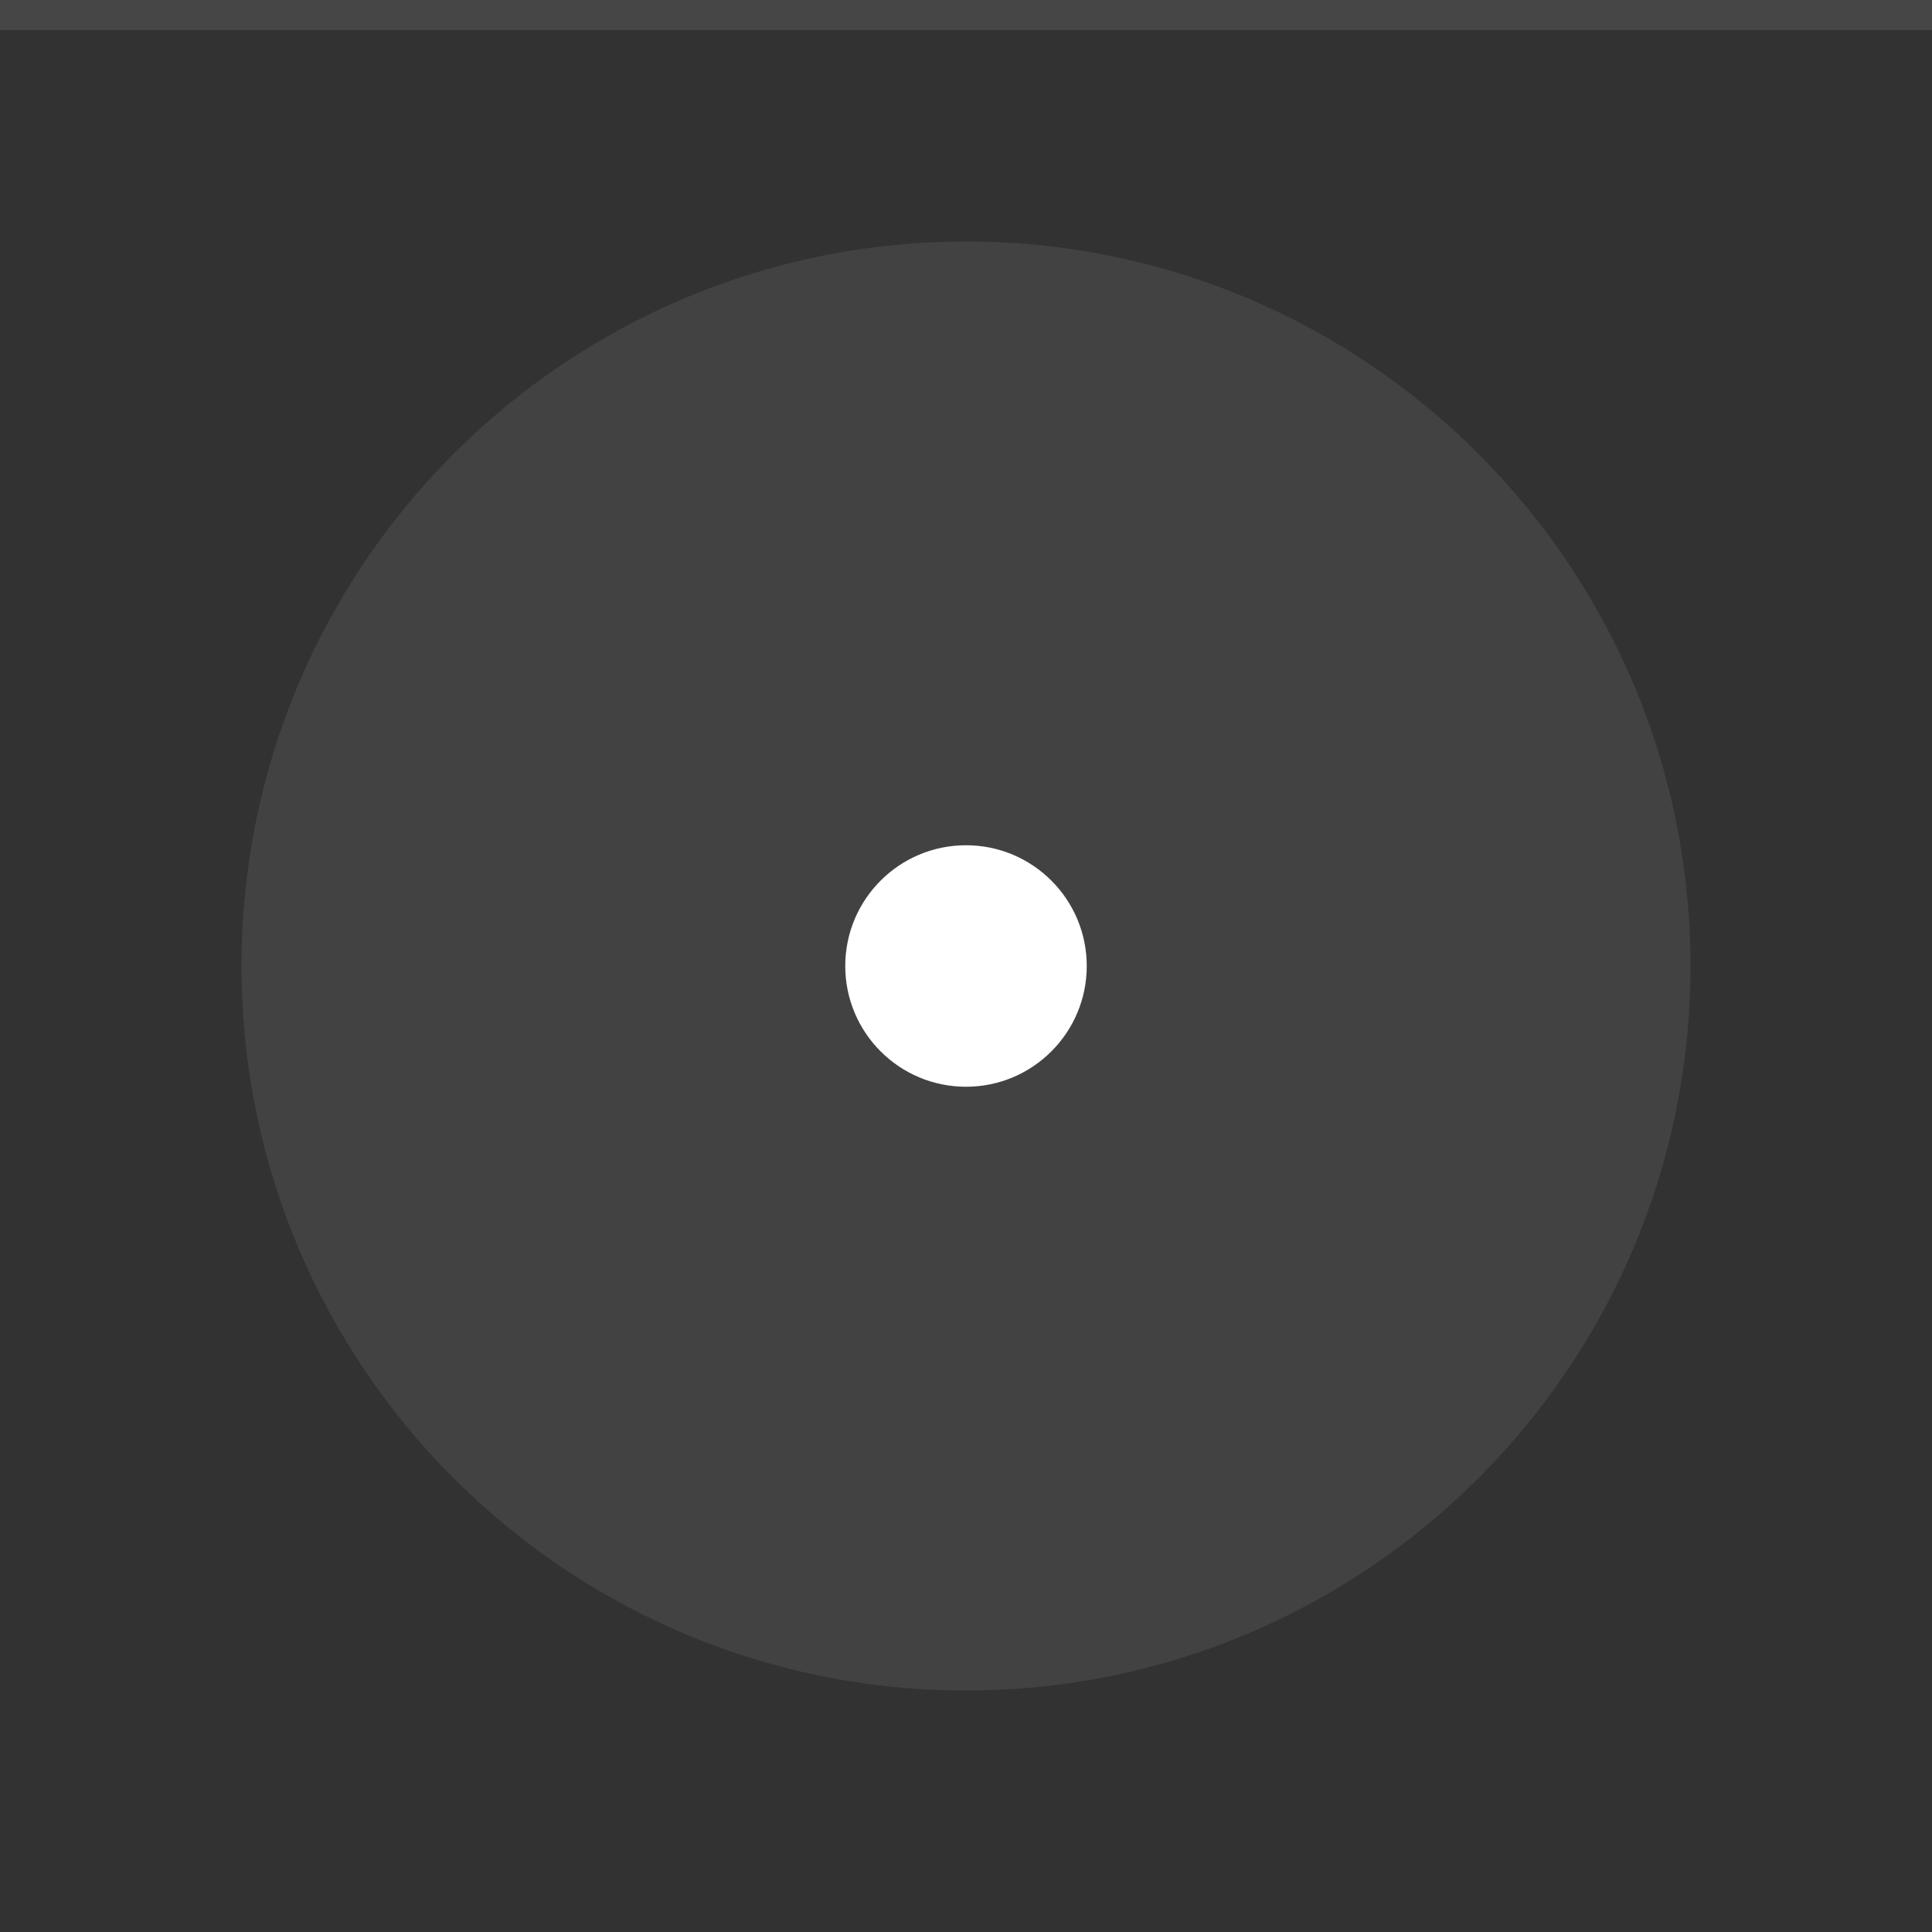
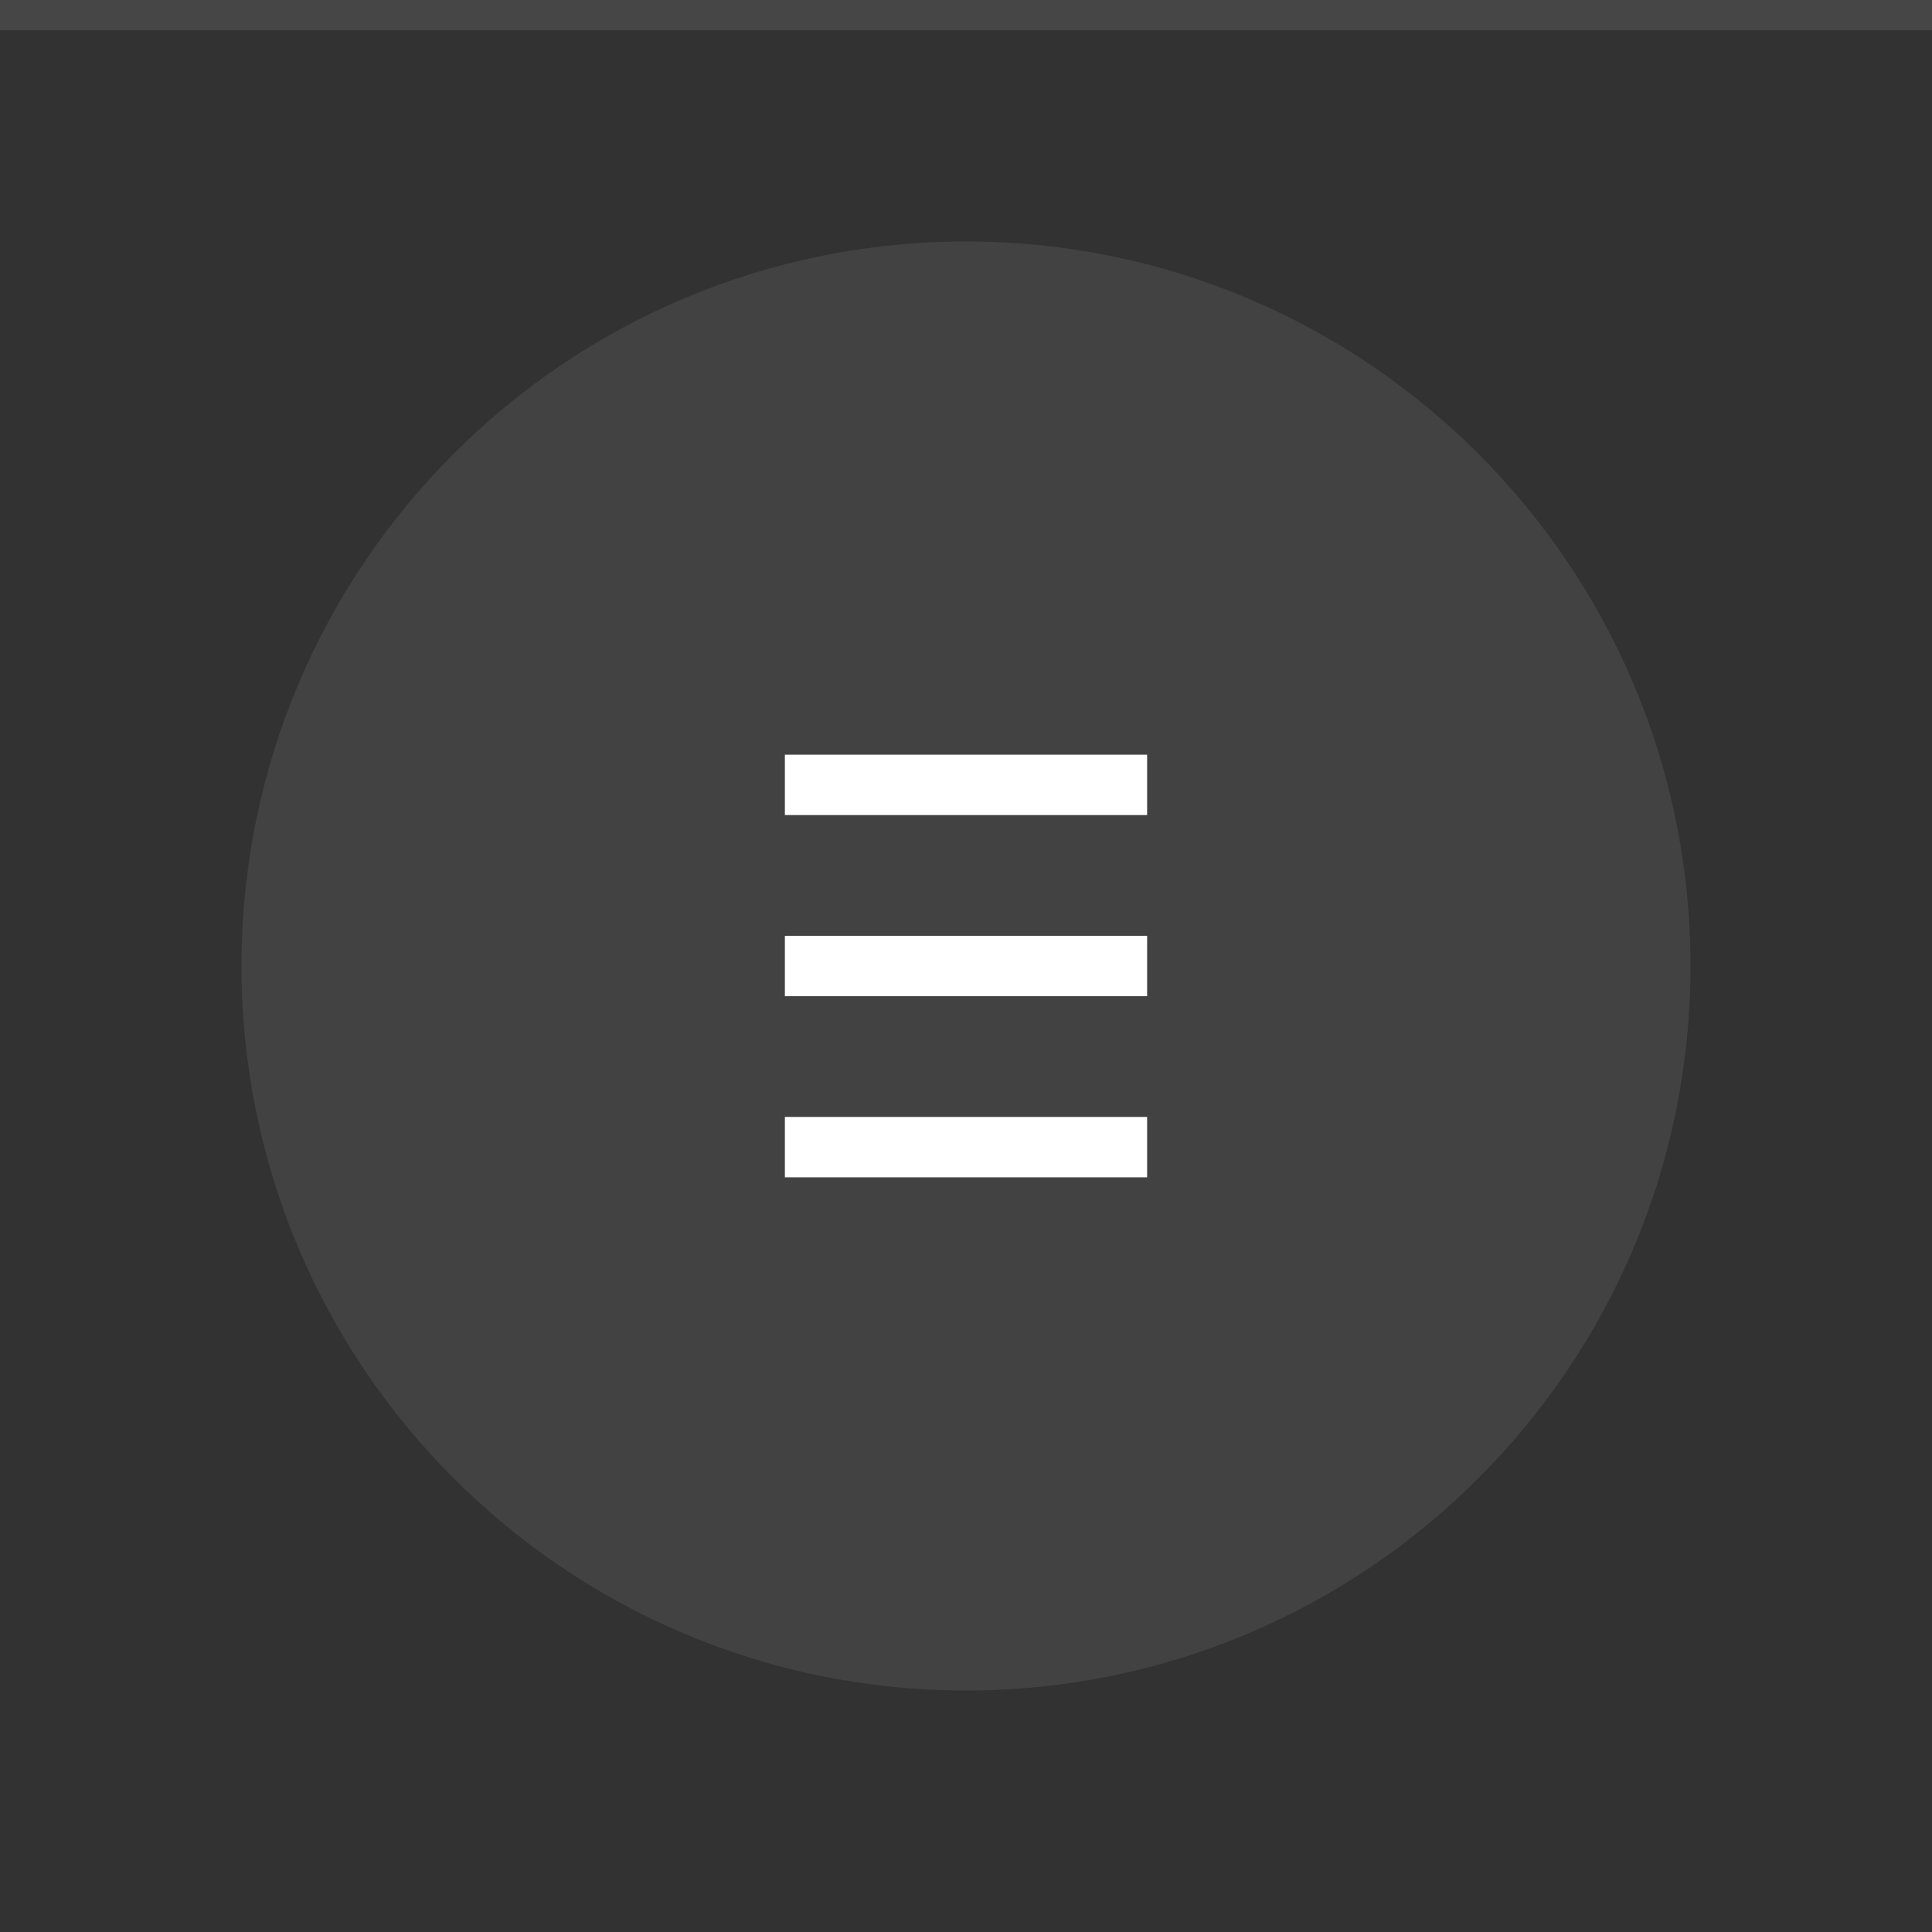
<svg xmlns="http://www.w3.org/2000/svg" width="64" height="64" viewBox="0 0 64 64">
  <rect width="64" height="64" fill="#323232" />
  <rect width="64" height="1" fill="#FFFFFF" fill-opacity="0.1" />
  <g transform="scale(2)" fill="#FFFFFF">
    <circle cx="16" cy="16" r="12" opacity="0.08" />
-     <circle cx="16" cy="16" r="2" />
+     <path d="M13 13H19M13 16H19M13 19H19" fill="none" stroke="#FFFFFF" stroke-width="1" />
  </g>
</svg>
